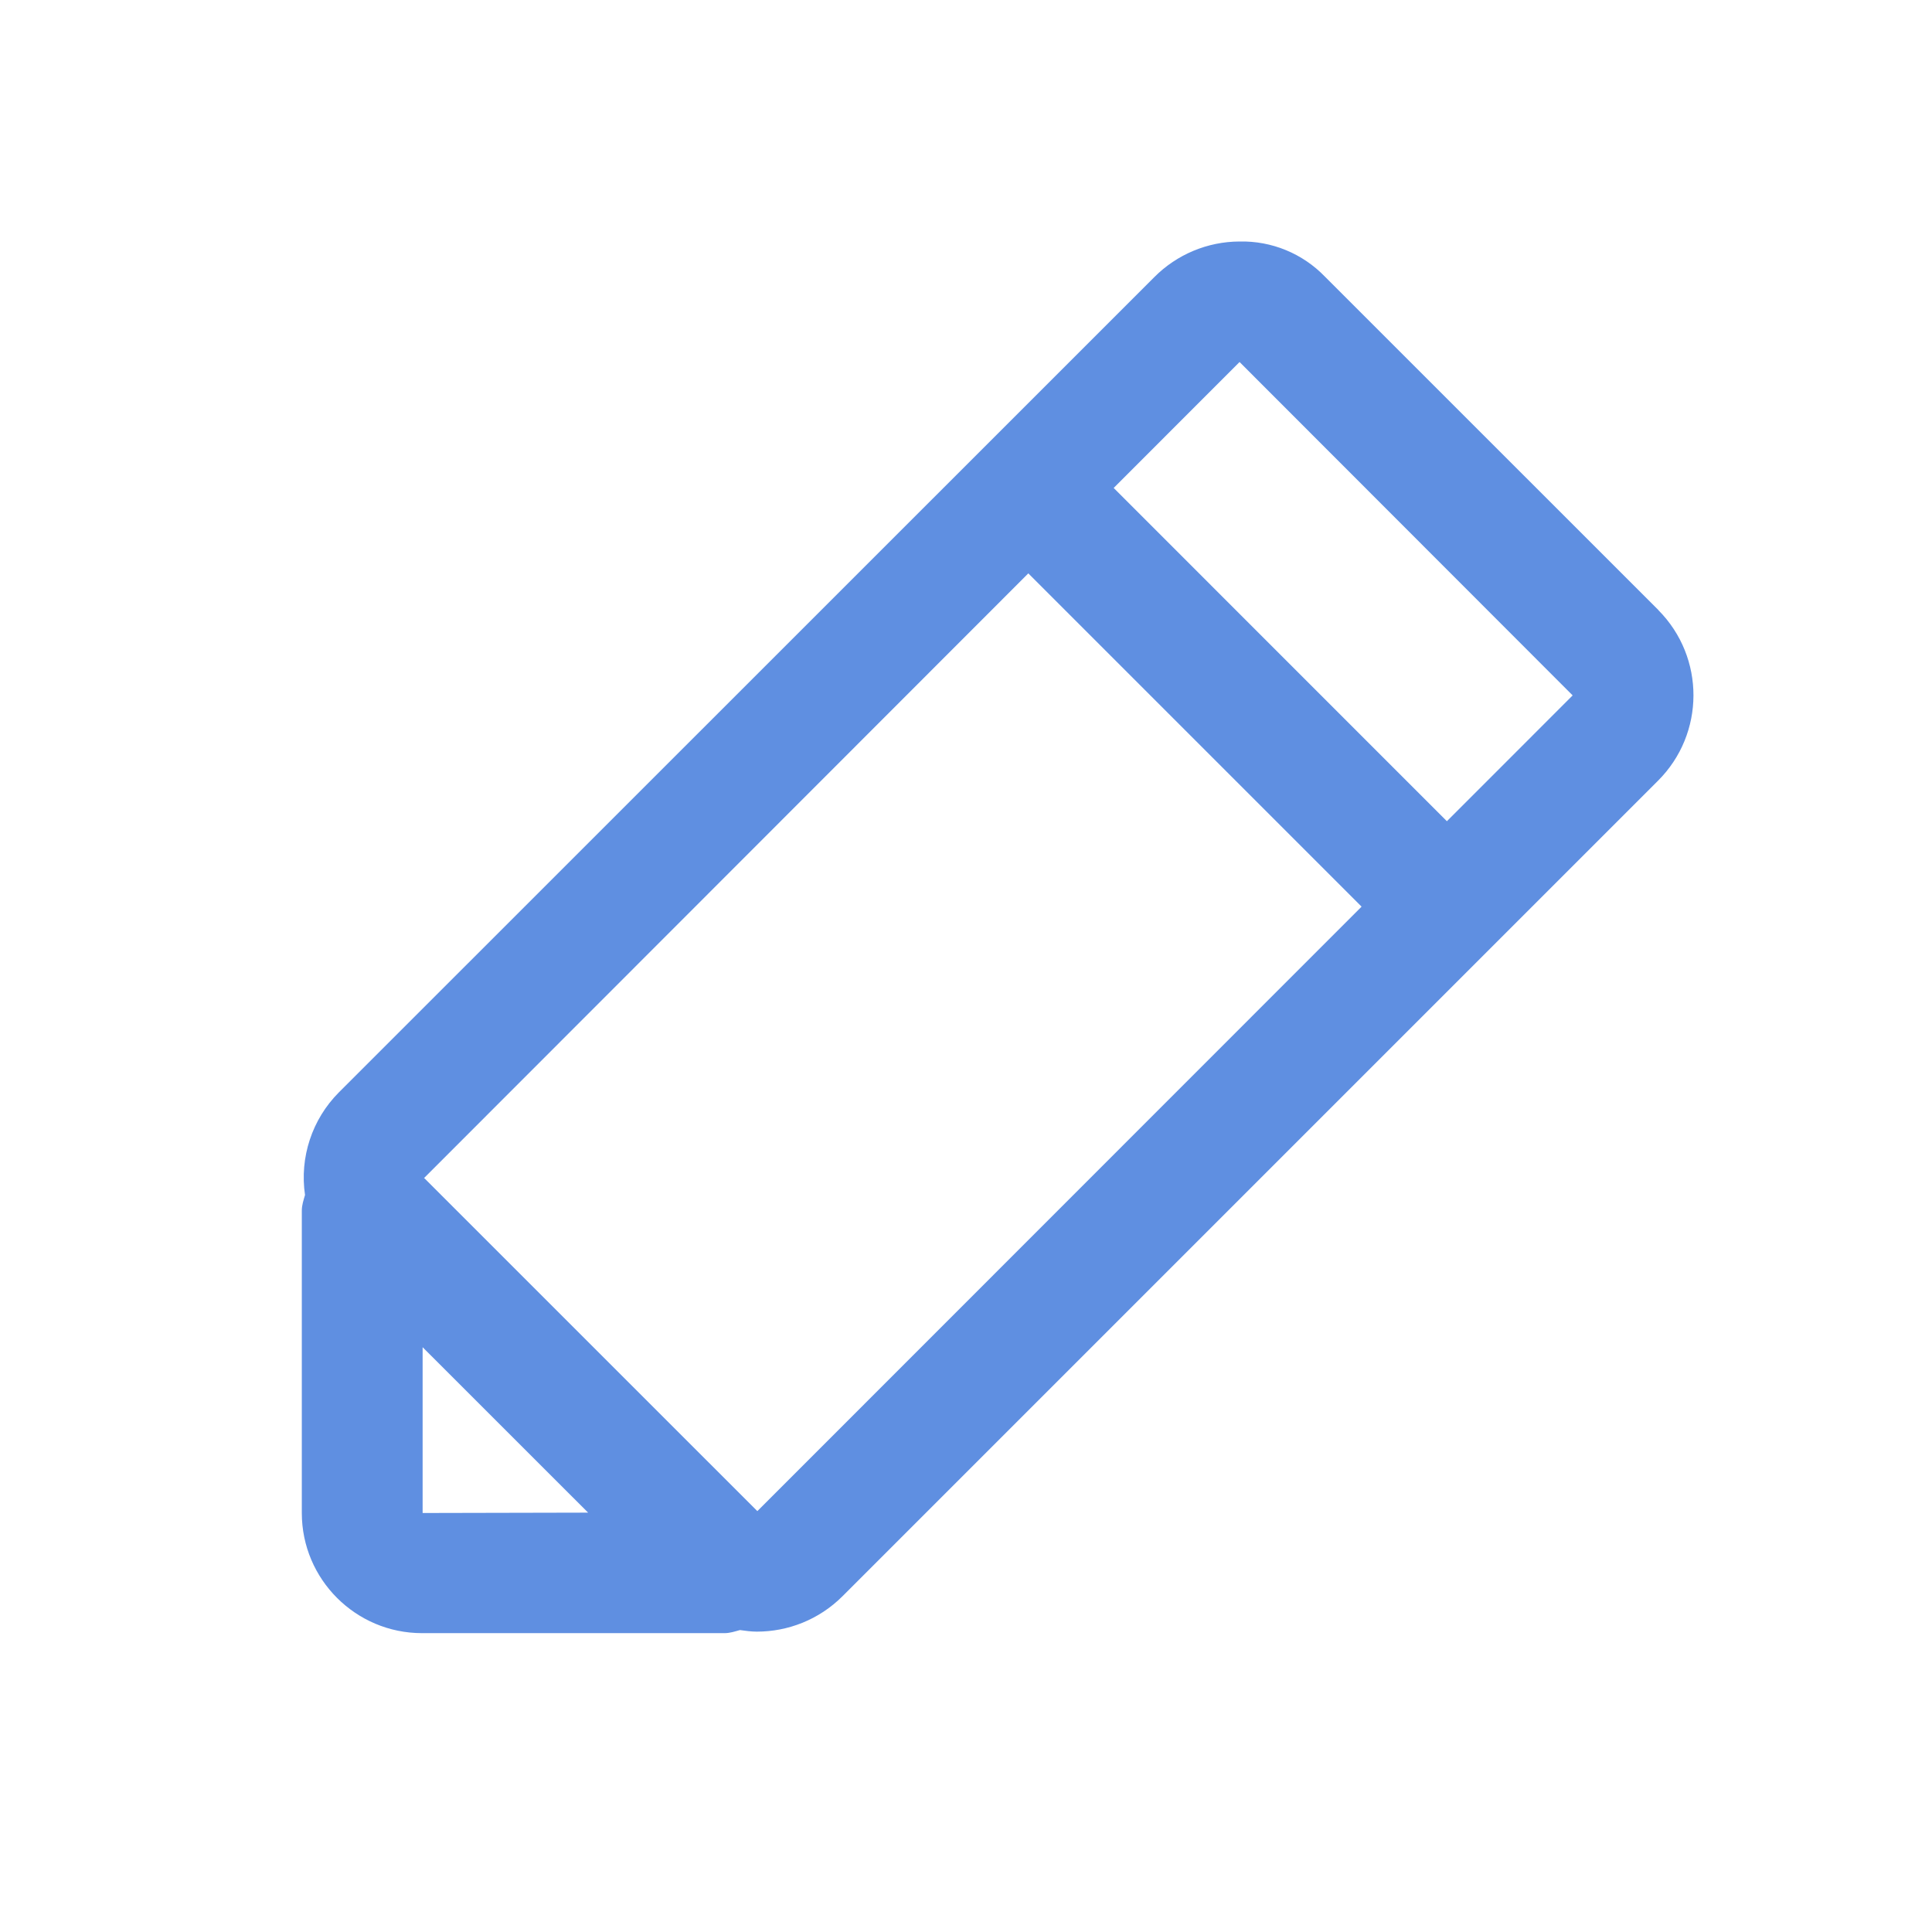
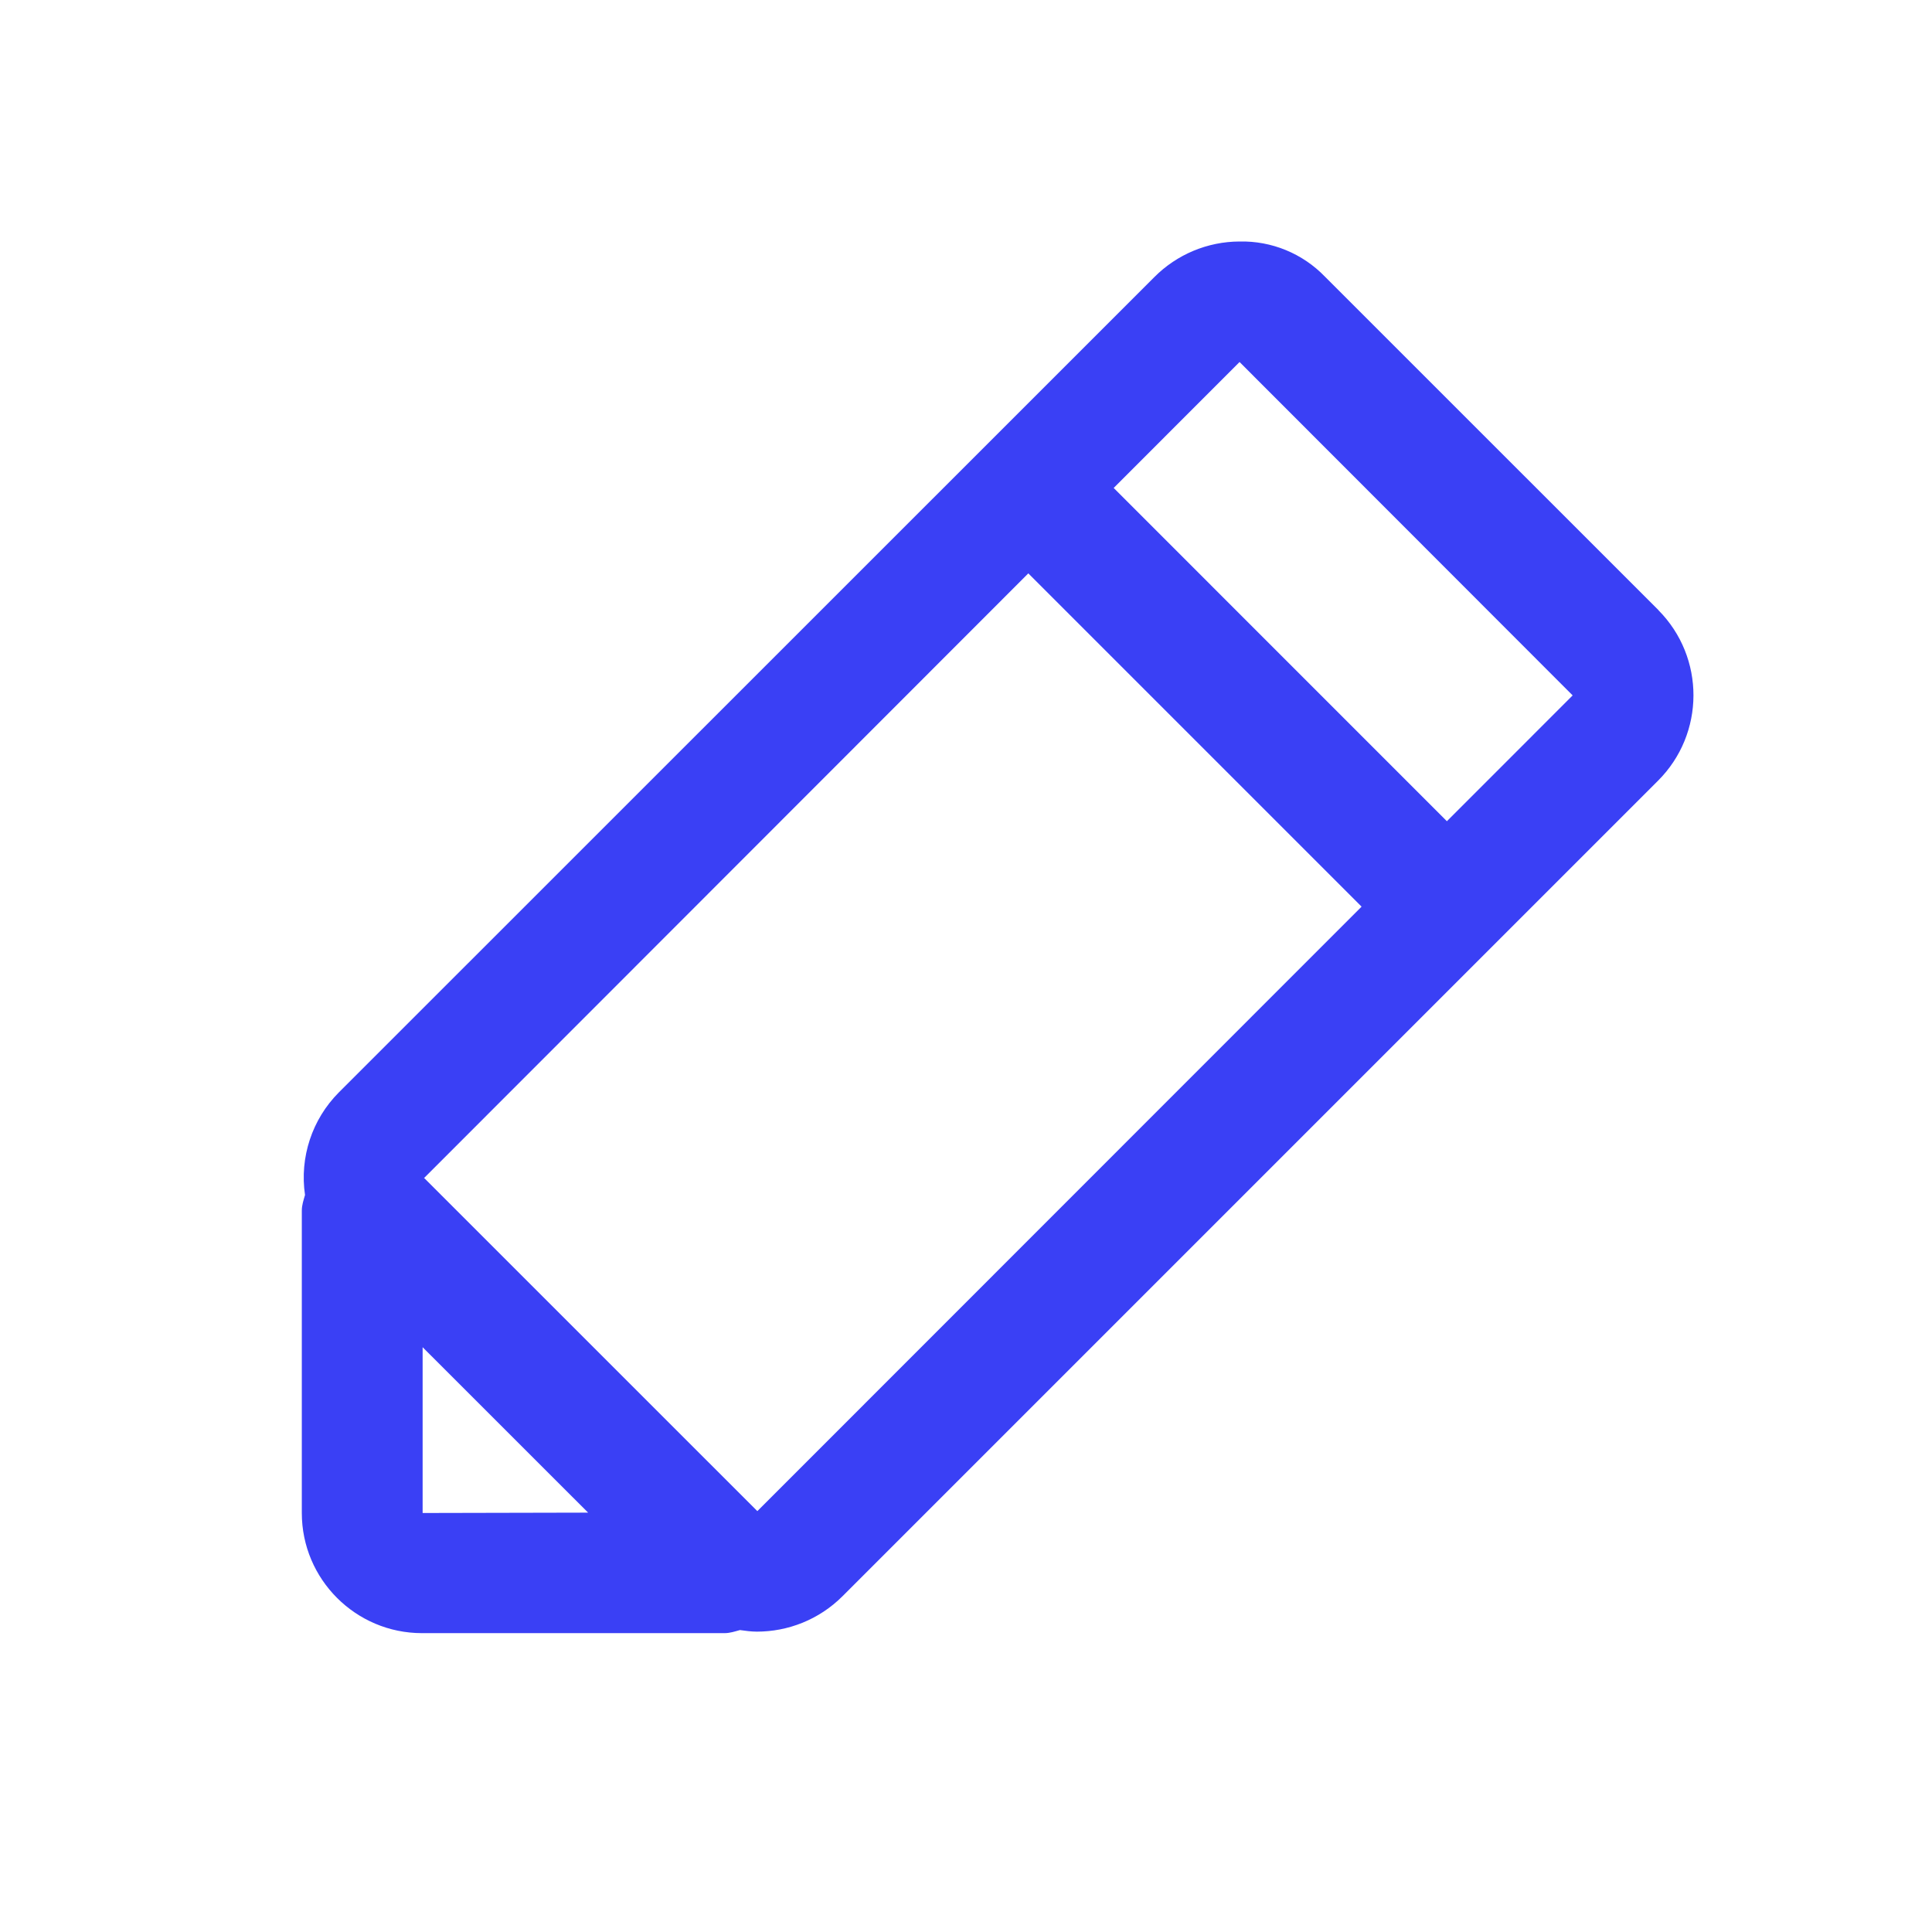
<svg xmlns="http://www.w3.org/2000/svg" t="1503899656205" class="icon" style="" viewBox="0 0 1024 1024" version="1.1" p-id="2604" width="48" height="48">
  <defs>
    <style type="text/css" />
  </defs>
-   <path d="M766.88 435.264l-176.608-176.64 66.72-66.752 176.544 176.704-66.656 66.688zM401.44 800.96L224.64 624.192l0.256 0.064L545.024 303.904l176.64 176.64L401.376 800.96zM224 801.92v-87.872l87.712 87.68-87.68 0.192z m655.04-478.528l-176.768-176.736A60.96 60.96 0 0 0 656.96 128a63.968 63.968 0 0 0-45.12 18.848L179.584 579.008a63.936 63.936 0 0 0-17.92 54.368c-0.768 2.688-1.696 5.312-1.696 8.256v160.288c0 35.136 28.576 63.68 63.712 63.68h160.32c2.88 0 5.504-0.896 8.192-1.632 2.976 0.416 5.952 0.832 8.96 0.832 16.416 0 32.896-6.272 45.44-18.816l432.16-432.16a64 64 0 0 0 0.224-90.432z" p-id="2605" fill="#5f8fe1" />
+   <path d="M766.88 435.264l-176.608-176.64 66.72-66.752 176.544 176.704-66.656 66.688zM401.44 800.96L224.64 624.192l0.256 0.064L545.024 303.904l176.64 176.64L401.376 800.96zM224 801.92v-87.872l87.712 87.68-87.68 0.192z m655.04-478.528l-176.768-176.736A60.96 60.96 0 0 0 656.96 128a63.968 63.968 0 0 0-45.12 18.848L179.584 579.008a63.936 63.936 0 0 0-17.92 54.368c-0.768 2.688-1.696 5.312-1.696 8.256v160.288c0 35.136 28.576 63.68 63.712 63.68h160.32c2.88 0 5.504-0.896 8.192-1.632 2.976 0.416 5.952 0.832 8.96 0.832 16.416 0 32.896-6.272 45.44-18.816l432.16-432.16a64 64 0 0 0 0.224-90.432z" p-id="2605" fill="#3a40f5" />
</svg>
